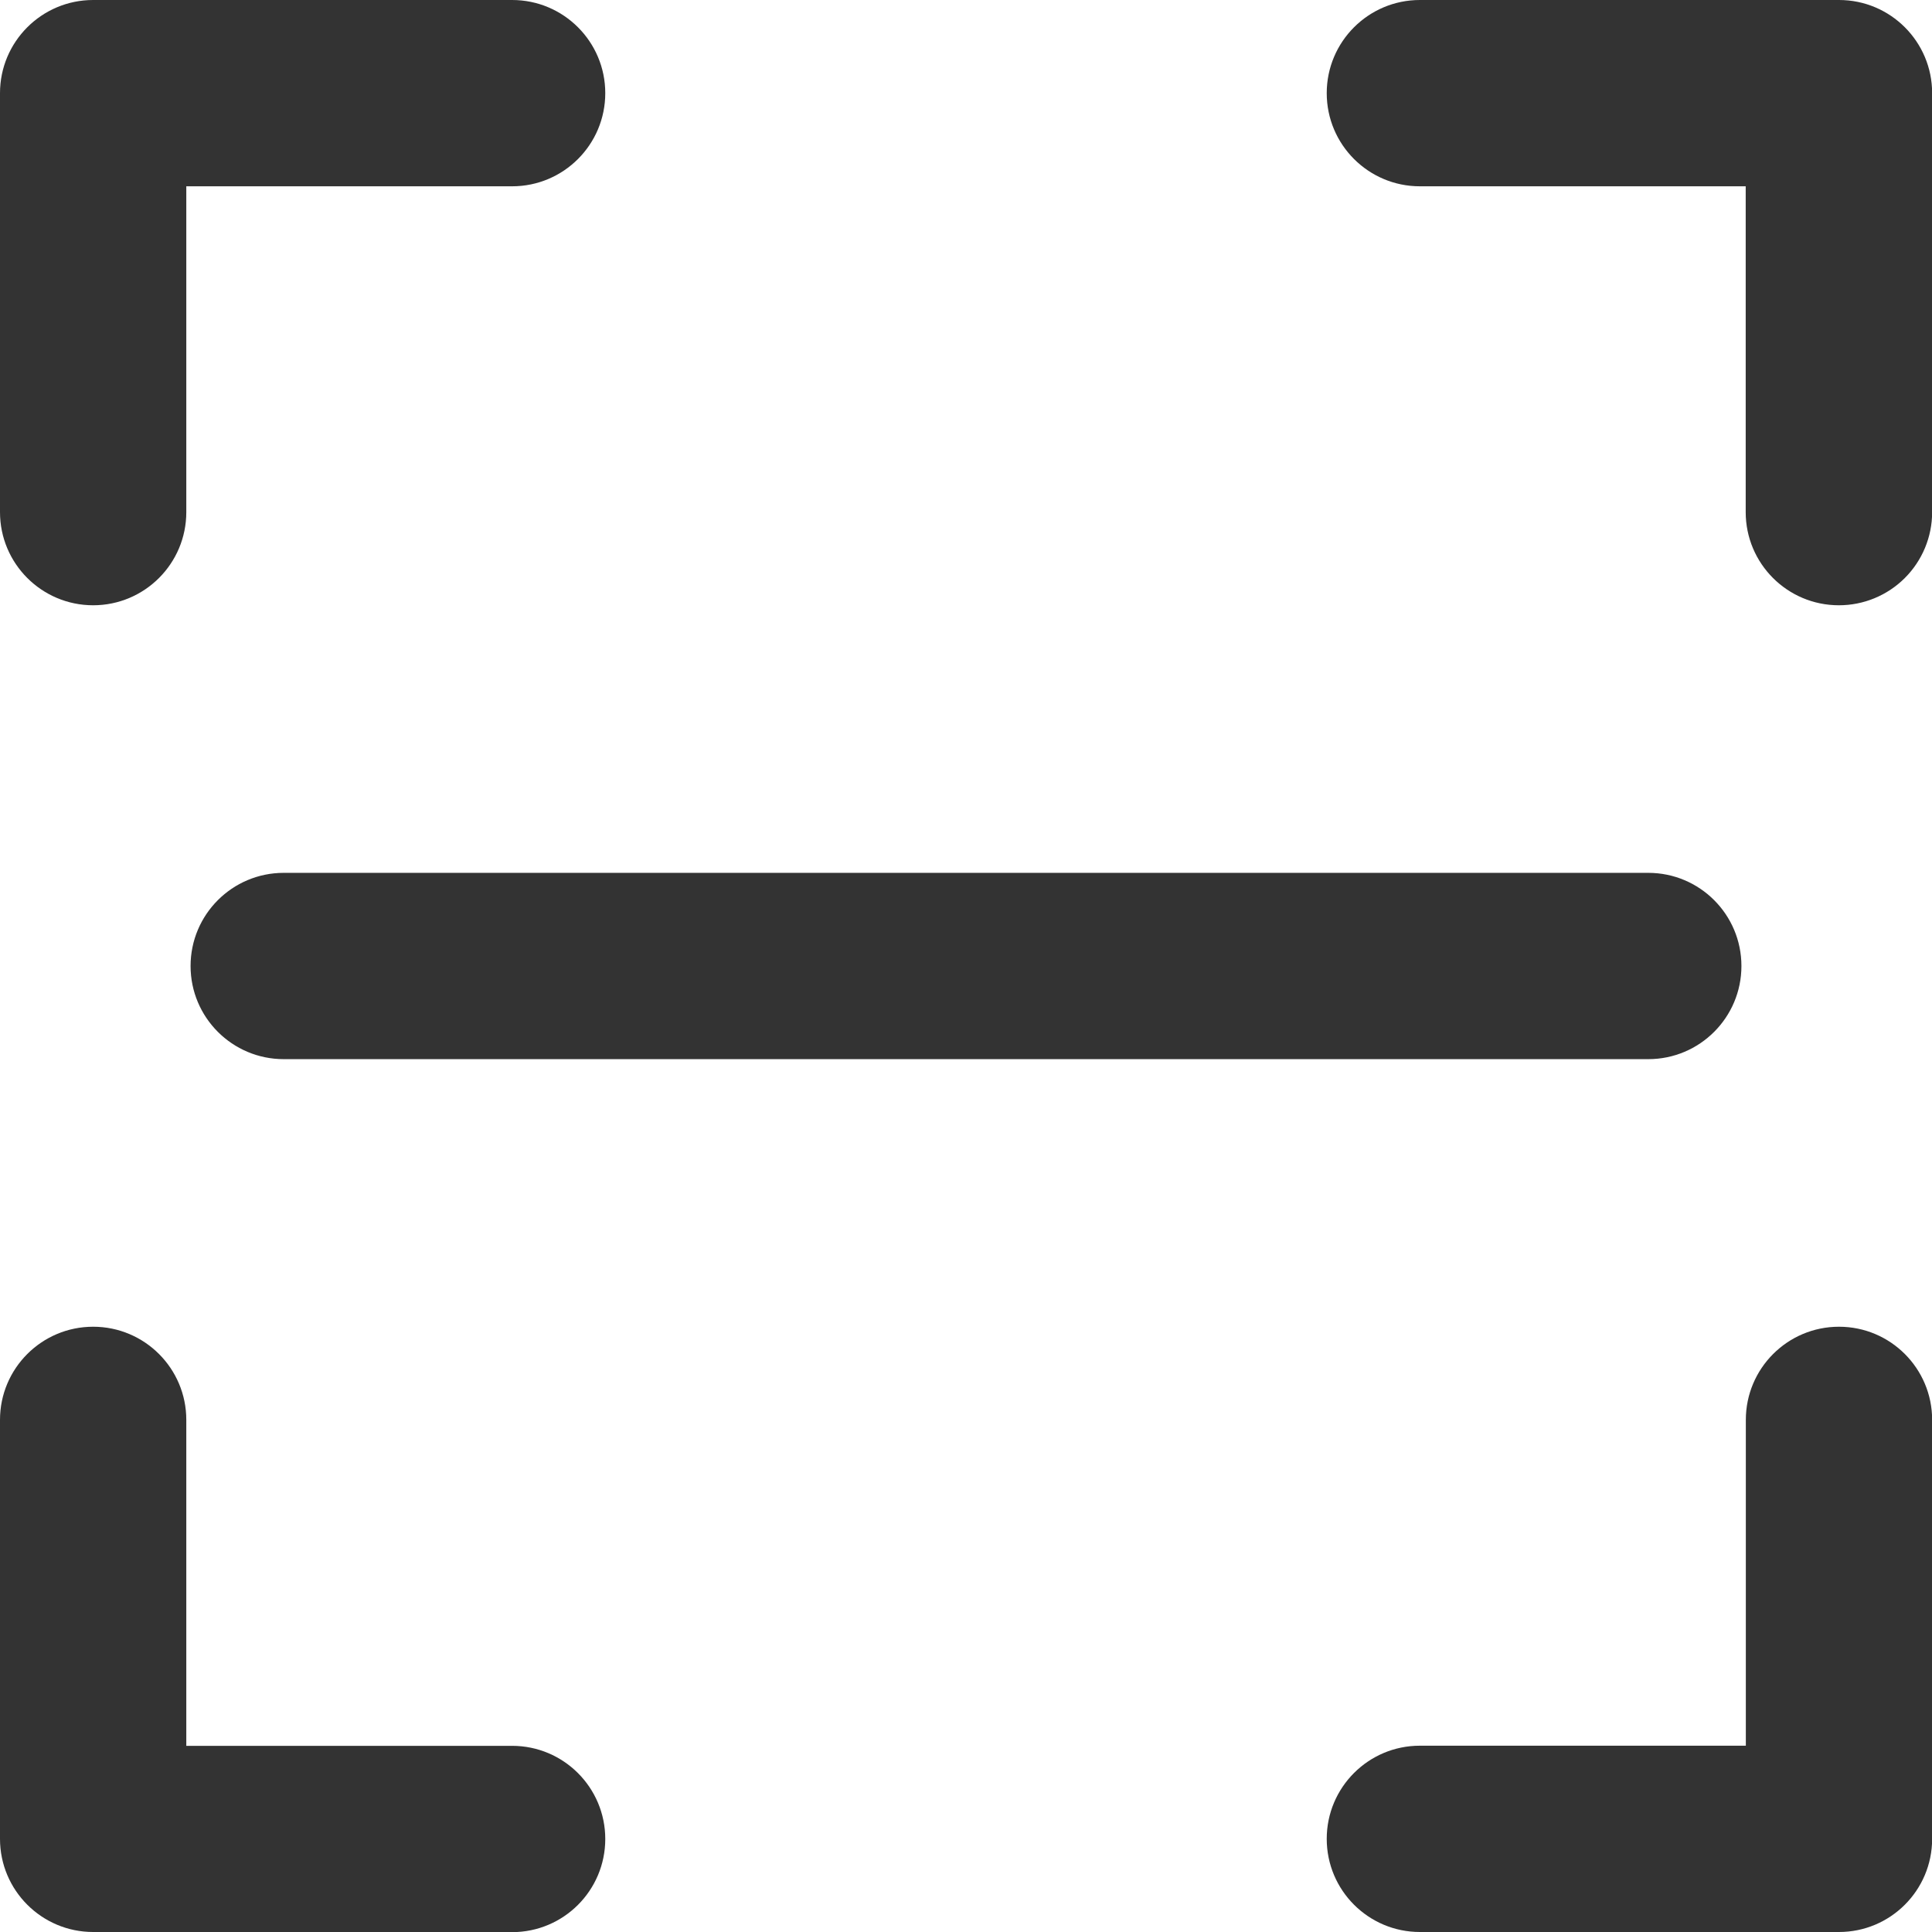
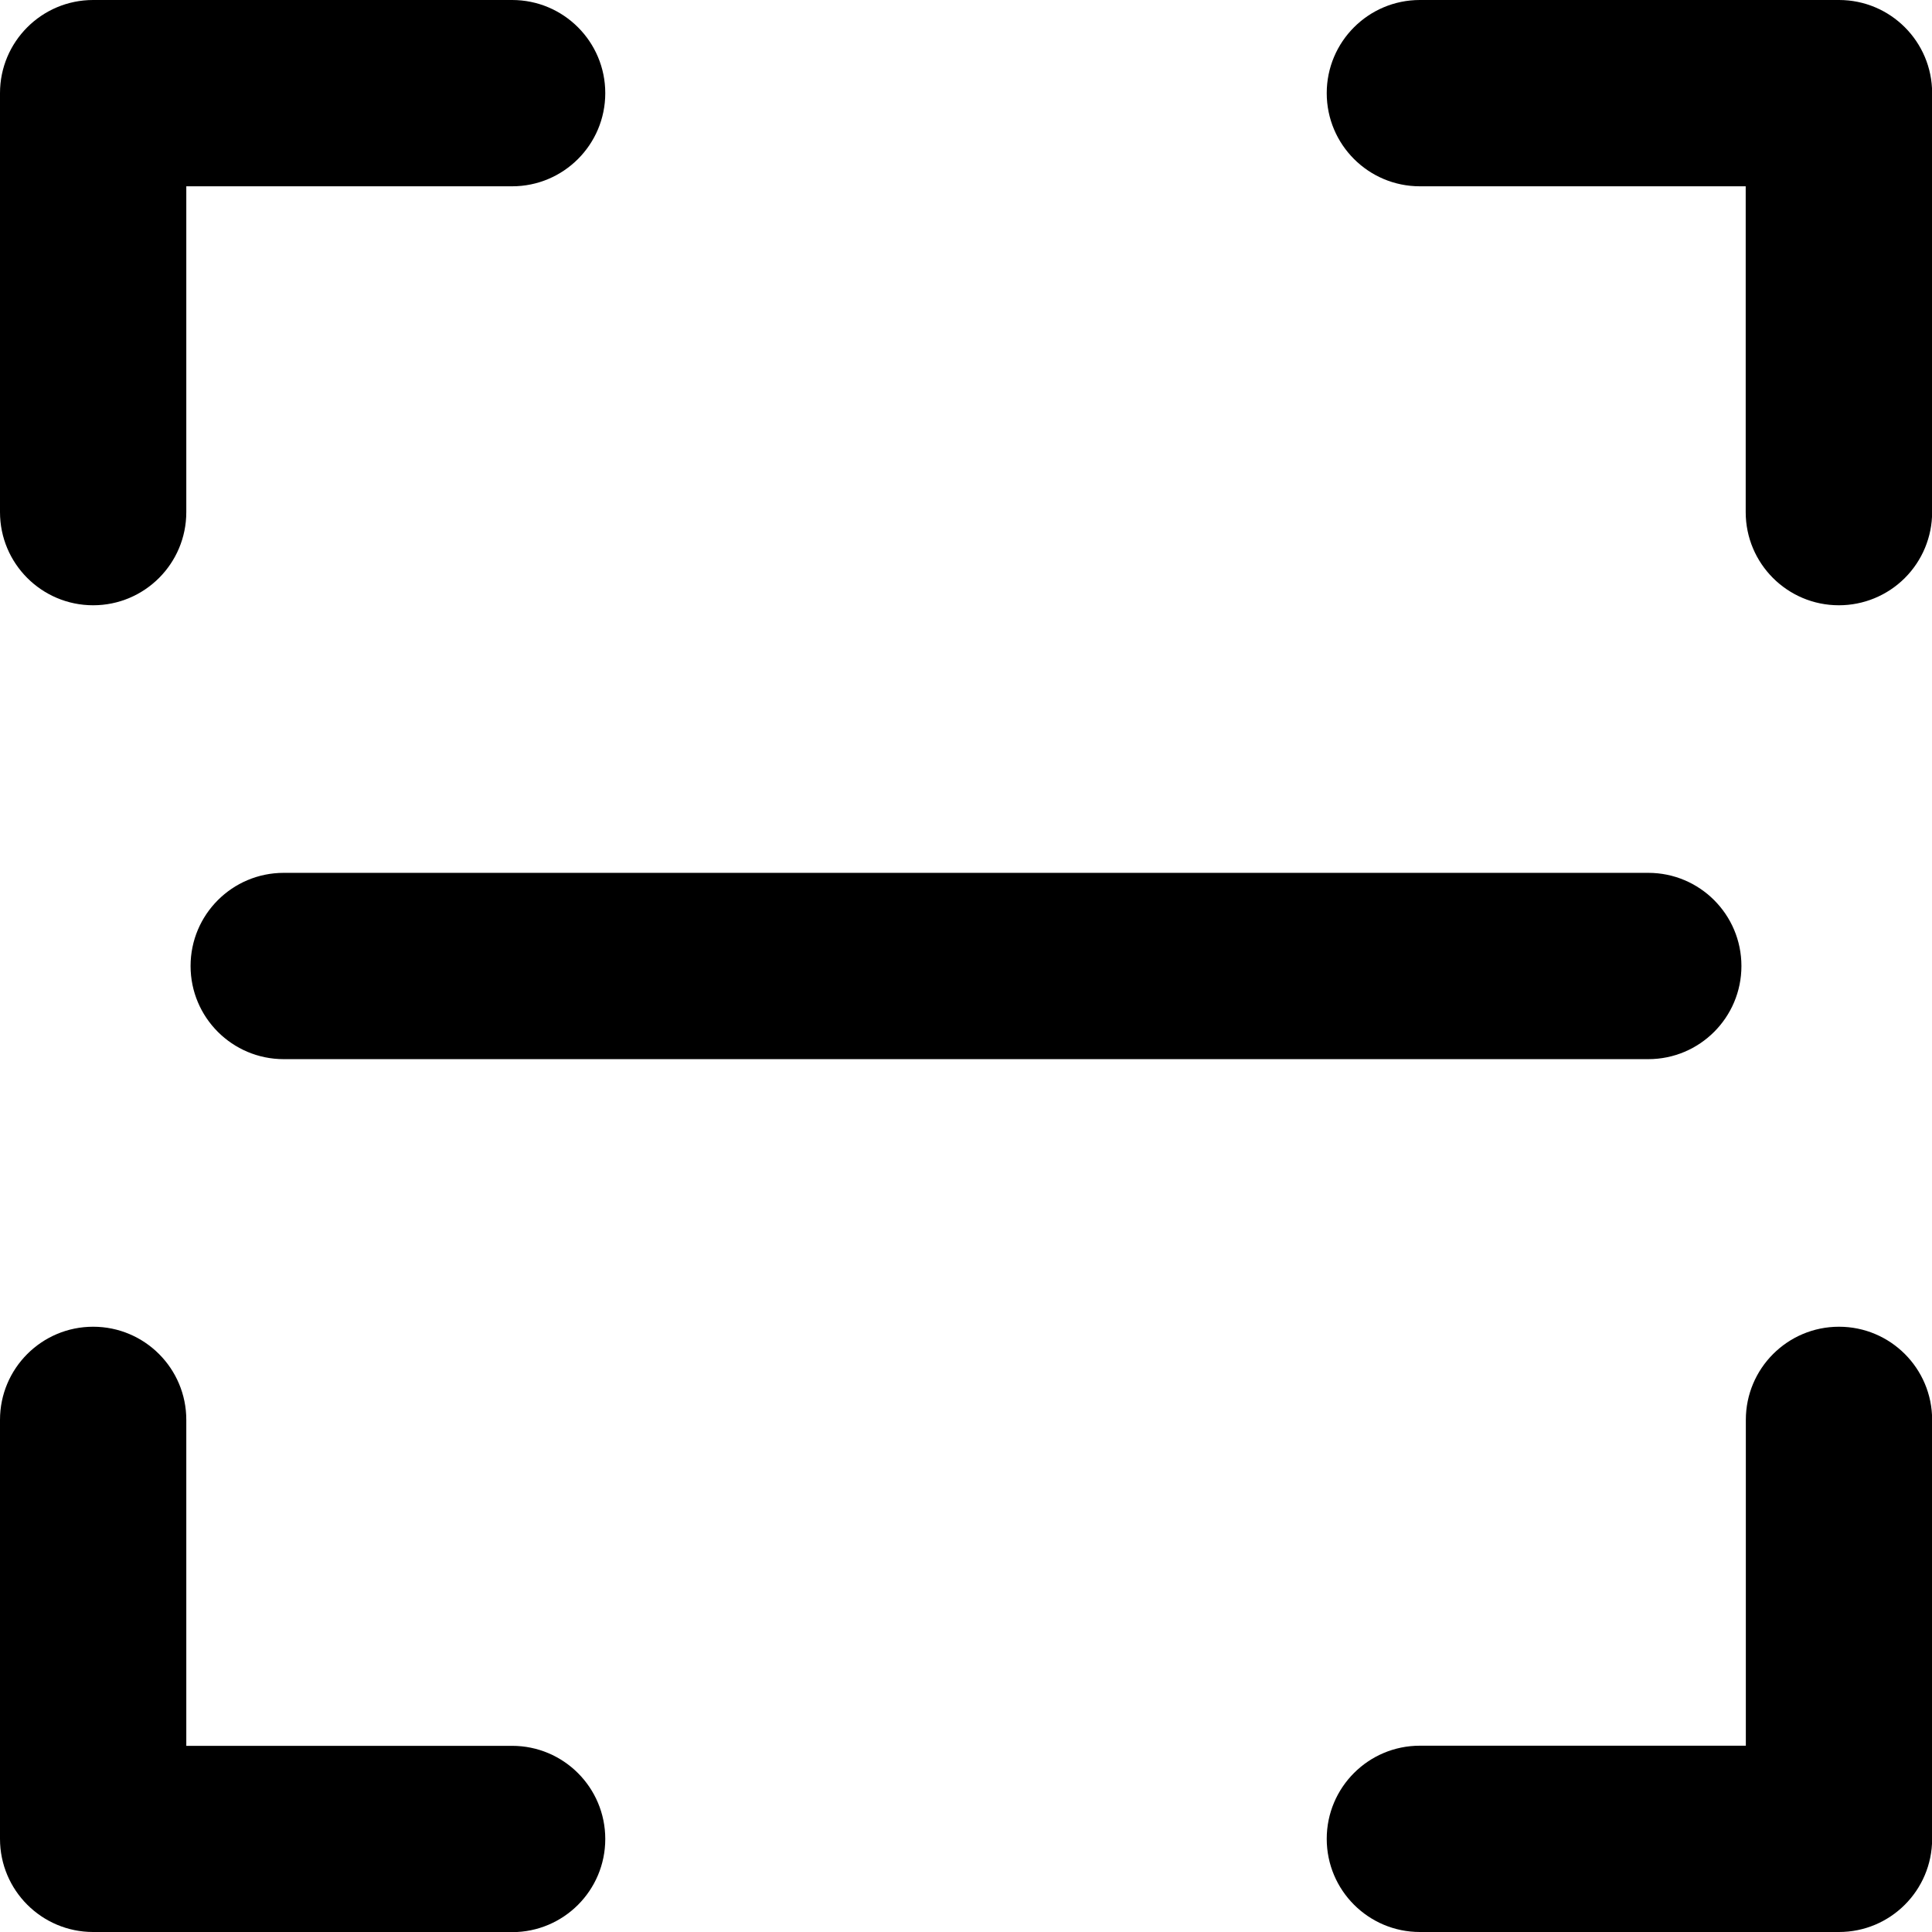
<svg xmlns="http://www.w3.org/2000/svg" width="14" height="14" viewBox="0 0 14 14">
-   <defs>
-     <style>.a{fill:#333;}</style>
-   </defs>
  <g transform="translate(-4 -4)">
-     <path class="a" d="M4.675,8.386A.675.675,0,0,1,4,7.711V4.675A.675.675,0,0,1,4.675,4H7.711a.675.675,0,1,1,0,1.35H5.35V7.711A.675.675,0,0,1,4.675,8.386Z" />
-     <path class="a" d="M7.711,35.386H4.675A.675.675,0,0,1,4,34.711V31.675a.675.675,0,0,1,1.35,0v2.362H7.711a.675.675,0,0,1,0,1.35Z" transform="translate(0 -17.386)" />
-     <path class="a" d="M34.711,35.386H31.675a.675.675,0,0,1,0-1.35h2.362V31.675a.675.675,0,0,1,1.35,0v3.037A.675.675,0,0,1,34.711,35.386Z" transform="translate(-17.386 -17.386)" />
-     <path class="a" d="M34.711,8.386a.675.675,0,0,1-.675-.675V5.35H31.675a.675.675,0,0,1,0-1.35h3.037a.675.675,0,0,1,.675.675V7.711A.675.675,0,0,1,34.711,8.386Z" transform="translate(-17.386)" />
-     <path class="a" d="M18.595,23.35H8.706a.675.675,0,1,1,0-1.35h9.888a.675.675,0,1,1,0,1.35Z" transform="translate(-2.65 -11.675)" />
+     <path d="M4.675,8.386A.675.675,0,0,1,4,7.711V4.675A.675.675,0,0,1,4.675,4H7.711a.675.675,0,1,1,0,1.35H5.35V7.711A.675.675,0,0,1,4.675,8.386Z" />
+     <path d="M7.711,35.386H4.675A.675.675,0,0,1,4,34.711V31.675a.675.675,0,0,1,1.35,0v2.362H7.711a.675.675,0,0,1,0,1.35Z" transform="translate(0 -17.386)" />
+     <path d="M34.711,35.386H31.675a.675.675,0,0,1,0-1.35h2.362V31.675a.675.675,0,0,1,1.35,0v3.037A.675.675,0,0,1,34.711,35.386Z" transform="translate(-17.386 -17.386)" />
+     <path d="M34.711,8.386a.675.675,0,0,1-.675-.675V5.35H31.675a.675.675,0,0,1,0-1.35h3.037a.675.675,0,0,1,.675.675V7.711A.675.675,0,0,1,34.711,8.386Z" transform="translate(-17.386)" />
+     <path d="M18.595,23.35H8.706a.675.675,0,1,1,0-1.35h9.888a.675.675,0,1,1,0,1.35Z" transform="translate(-2.65 -11.675)" />
  </g>
</svg>
